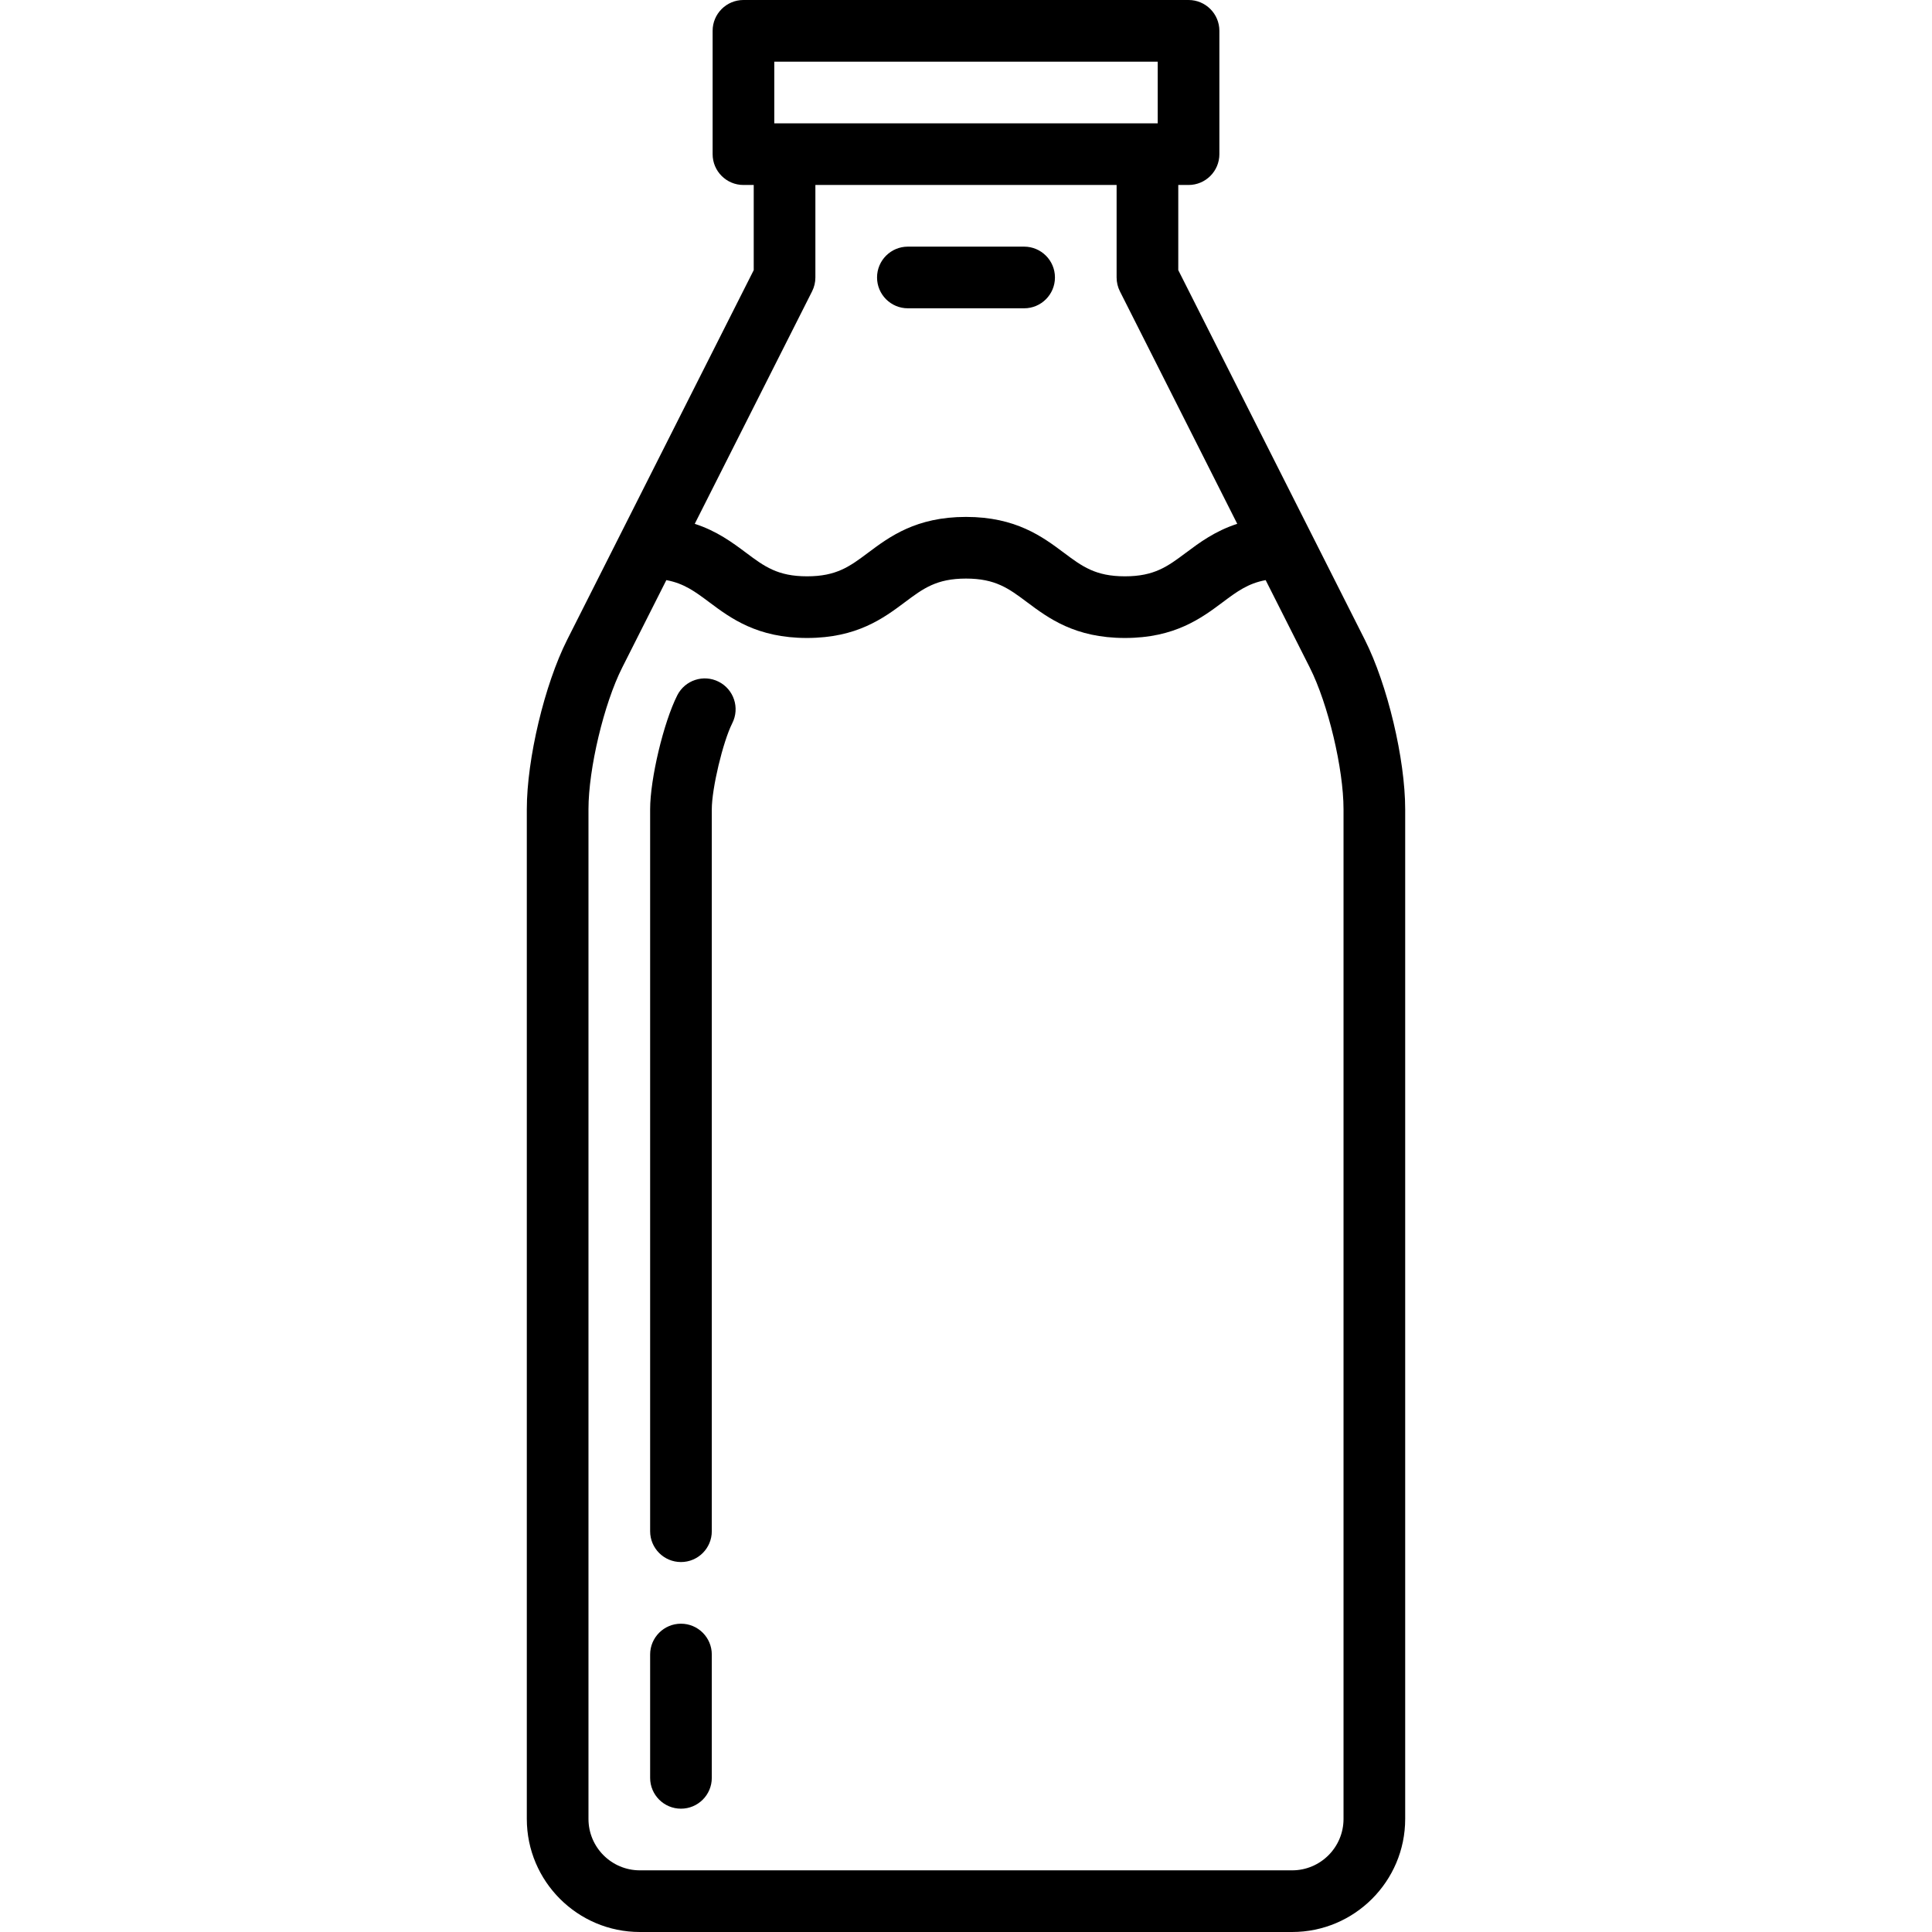
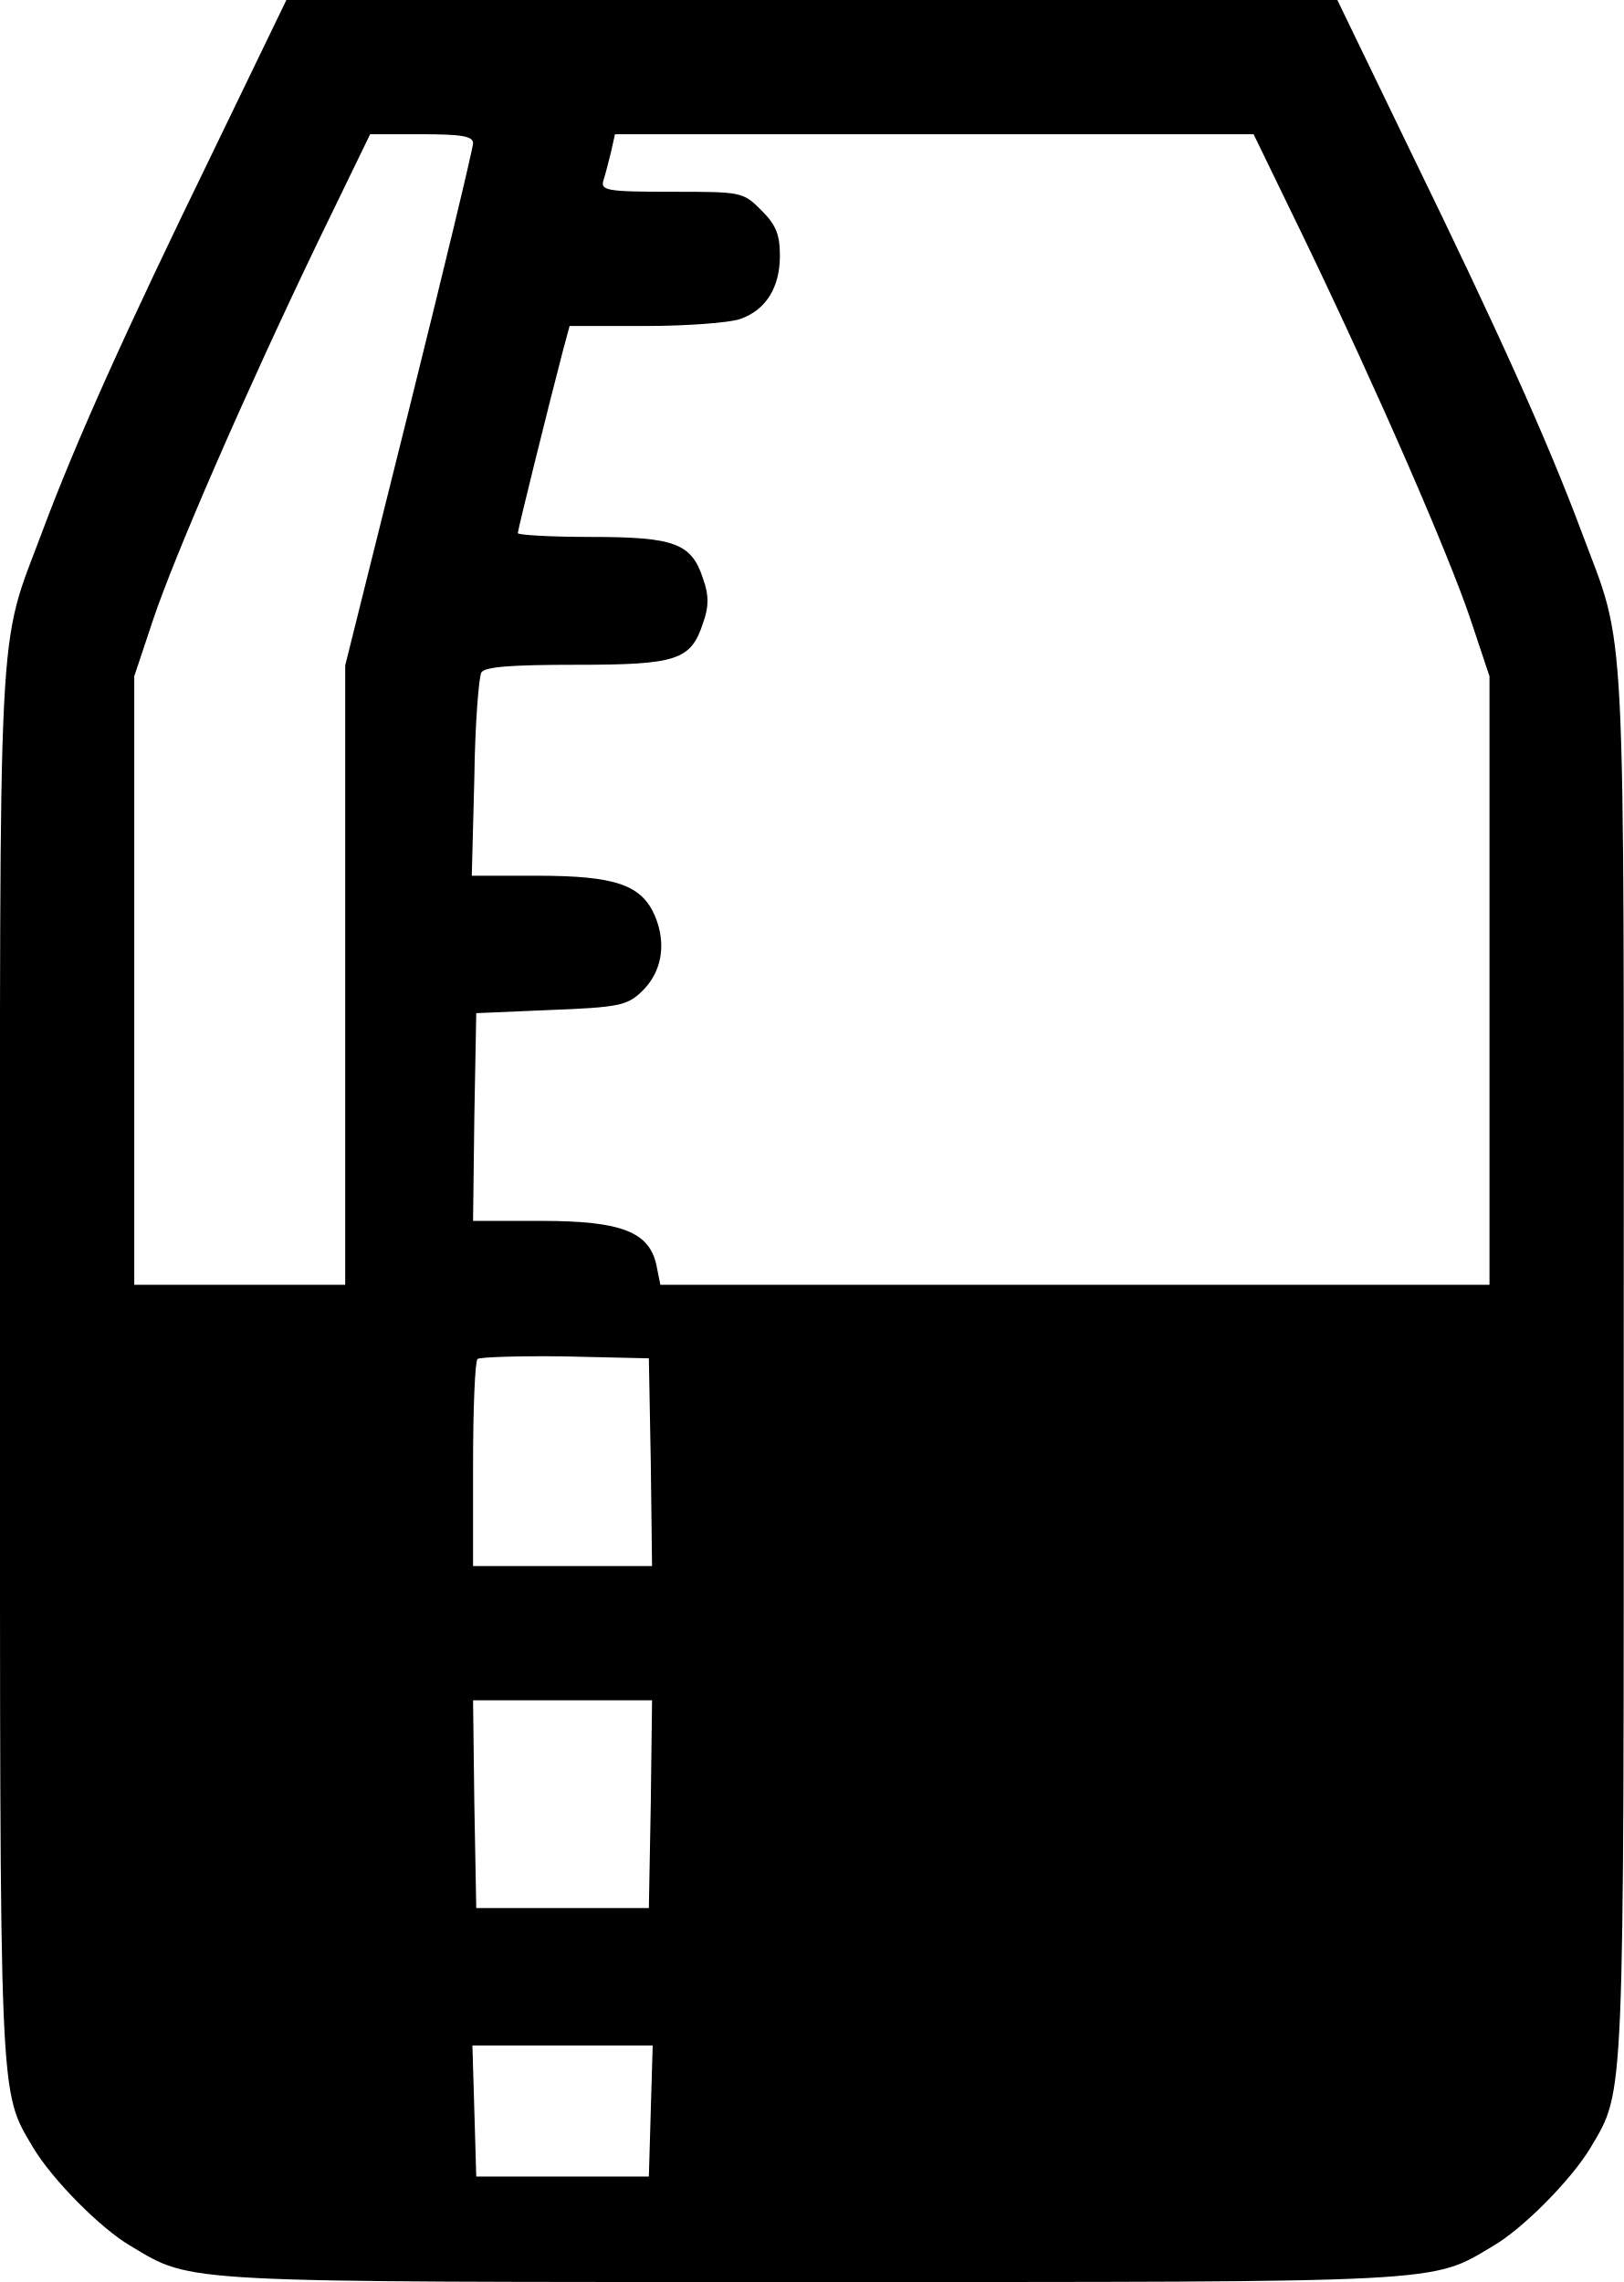
- <svg xmlns="http://www.w3.org/2000/svg" version="1.1" viewBox="0 0 470 470" enable-background="new 0 0 470 470">
-   <g>
-     <path d="m332.026,155.641l-45.386-89.926v-20.715h2.5c4.142,0 7.5-3.357 7.5-7.5v-30c0-4.143-3.358-7.5-7.5-7.5h-108.28c-4.142,0-7.5,3.357-7.5,7.5v30c0,4.143 3.358,7.5 7.5,7.5h2.5v20.715l-45.386,89.926c-5.504,10.905-9.816,29.017-9.816,41.233v245.626c0,15.163 12.336,27.5 27.5,27.5h158.683c15.164,0 27.5-12.337 27.5-27.5v-245.626c0-12.217-4.311-30.328-9.815-41.233zm-143.666-140.641h93.279v15h-93.279v-15zm9.196,55.879c0.529-1.048 0.804-2.205 0.804-3.379v-22.5h73.279v22.5c0,1.174 0.275,2.331 0.804,3.379l28.543,56.553c-5.411,1.754-9.204,4.583-12.487,7.037-4.452,3.329-7.669,5.733-14.841,5.733s-10.389-2.404-14.841-5.733c-5.196-3.884-11.663-8.719-23.823-8.719-12.159,0-18.625,4.835-23.821,8.72-4.451,3.328-7.667,5.732-14.838,5.732s-10.387-2.404-14.838-5.732c-3.282-2.454-7.075-5.283-12.485-7.037l28.544-56.554zm129.285,371.621c0,6.893-5.607,12.5-12.5,12.5h-158.682c-6.893,0-12.5-5.607-12.5-12.5v-245.626c0-9.874 3.758-25.661 8.207-34.476l10.736-21.271c4.305,0.797 6.999,2.802 10.415,5.355 5.195,3.885 11.662,8.72 23.82,8.72 12.158,0 18.625-4.835 23.82-8.72 4.451-3.328 7.667-5.732 14.838-5.732 7.172,0 10.389,2.404 14.841,5.733 5.196,3.885 11.663,8.719 23.822,8.719 12.16,0 18.626-4.835 23.823-8.719 3.416-2.554 6.111-4.559 10.417-5.356l10.736,21.272c4.448,8.813 8.207,24.601 8.207,34.475v245.626z" />
-     <path d="m165.659,395c-4.142,0-7.5,3.357-7.5,7.5v30c0,4.143 3.358,7.5 7.5,7.5s7.5-3.357 7.5-7.5v-30c0-4.143-3.358-7.5-7.5-7.5z" />
-     <path d="m174.832,165.842c-3.698-1.866-8.208-0.382-10.075,3.315-3.33,6.598-6.598,20.326-6.598,27.717v175.626c0,4.143 3.358,7.5 7.5,7.5s7.5-3.357 7.5-7.5v-175.626c0-5.071 2.704-16.431 4.989-20.957 1.866-3.698 0.381-8.209-3.316-10.075z" />
-     <path d="m220.86,75h28.279c4.142,0 7.5-3.357 7.5-7.5s-3.358-7.5-7.5-7.5h-28.279c-4.142,0-7.5,3.357-7.5,7.5s3.358,7.5 7.5,7.5z" />
+ <svg xmlns="http://www.w3.org/2000/svg" version="1.0" width="254pt" height="357pt" viewBox="0 0 254 357" preserveAspectRatio="xMidYMid meet">
+   <g transform="translate(0,357) scale(0.1,-0.1)" fill="#000000" stroke="none">
+     <path d="M331 3328 c-134 -275 -212 -448 -265 -590 -71 -190 -66 -99 -66 -1298 0 -1175 -2 -1138 52 -1230 30 -50 106 -127 153 -154 97 -58 69 -56 1065 -56 996 0 968 -2 1065 56 47 27 123 104 153 154 54 92 52 55 52 1230 0 1199 5 1108 -66 1298 -53 142 -131 315 -265 590 l-117 242 -822 0 -822 0 -117 -242z m409 18 c0 -8 -45 -195 -100 -416 l-100 -401 0 -484 0 -485 -165 0 -165 0 0 476 0 476 29 87 c34 102 145 357 259 594 l81 167 80 0 c63 0 81 -3 81 -14z m1302 -153 c114 -237 225 -492 259 -594 l29 -87 0 -476 0 -476 -649 0 -648 0 -6 30 c-11 53 -55 70 -180 70 l-107 0 2 163 3 162 117 5 c104 4 119 7 141 28 32 30 40 74 22 118 -21 50 -62 64 -186 64 l-101 0 4 153 c1 83 7 158 11 165 6 9 47 12 148 12 158 0 180 7 199 66 9 25 9 43 0 68 -18 56 -44 66 -175 66 -63 0 -115 3 -115 6 0 5 49 203 71 287 l10 37 118 0 c65 0 132 5 149 11 40 14 62 49 62 99 0 33 -6 48 -29 71 -29 29 -31 29 -141 29 -101 0 -111 2 -106 18 3 9 8 29 12 45 l6 27 500 0 499 0 81 -167z m-1024 -1910 l2 -163 -140 0 -140 0 0 158 c0 87 3 162 7 166 4 3 66 5 137 4 l131 -3 3 -162z m0 -535 l-3 -163 -135 0 -135 0 -3 163 -2 162 140 0 140 0 -2 -162z m0 -480 l-3 -103 -135 0 -135 0 -3 103 -3 102 141 0 141 0 -3 -102z" />
  </g>
</svg>
